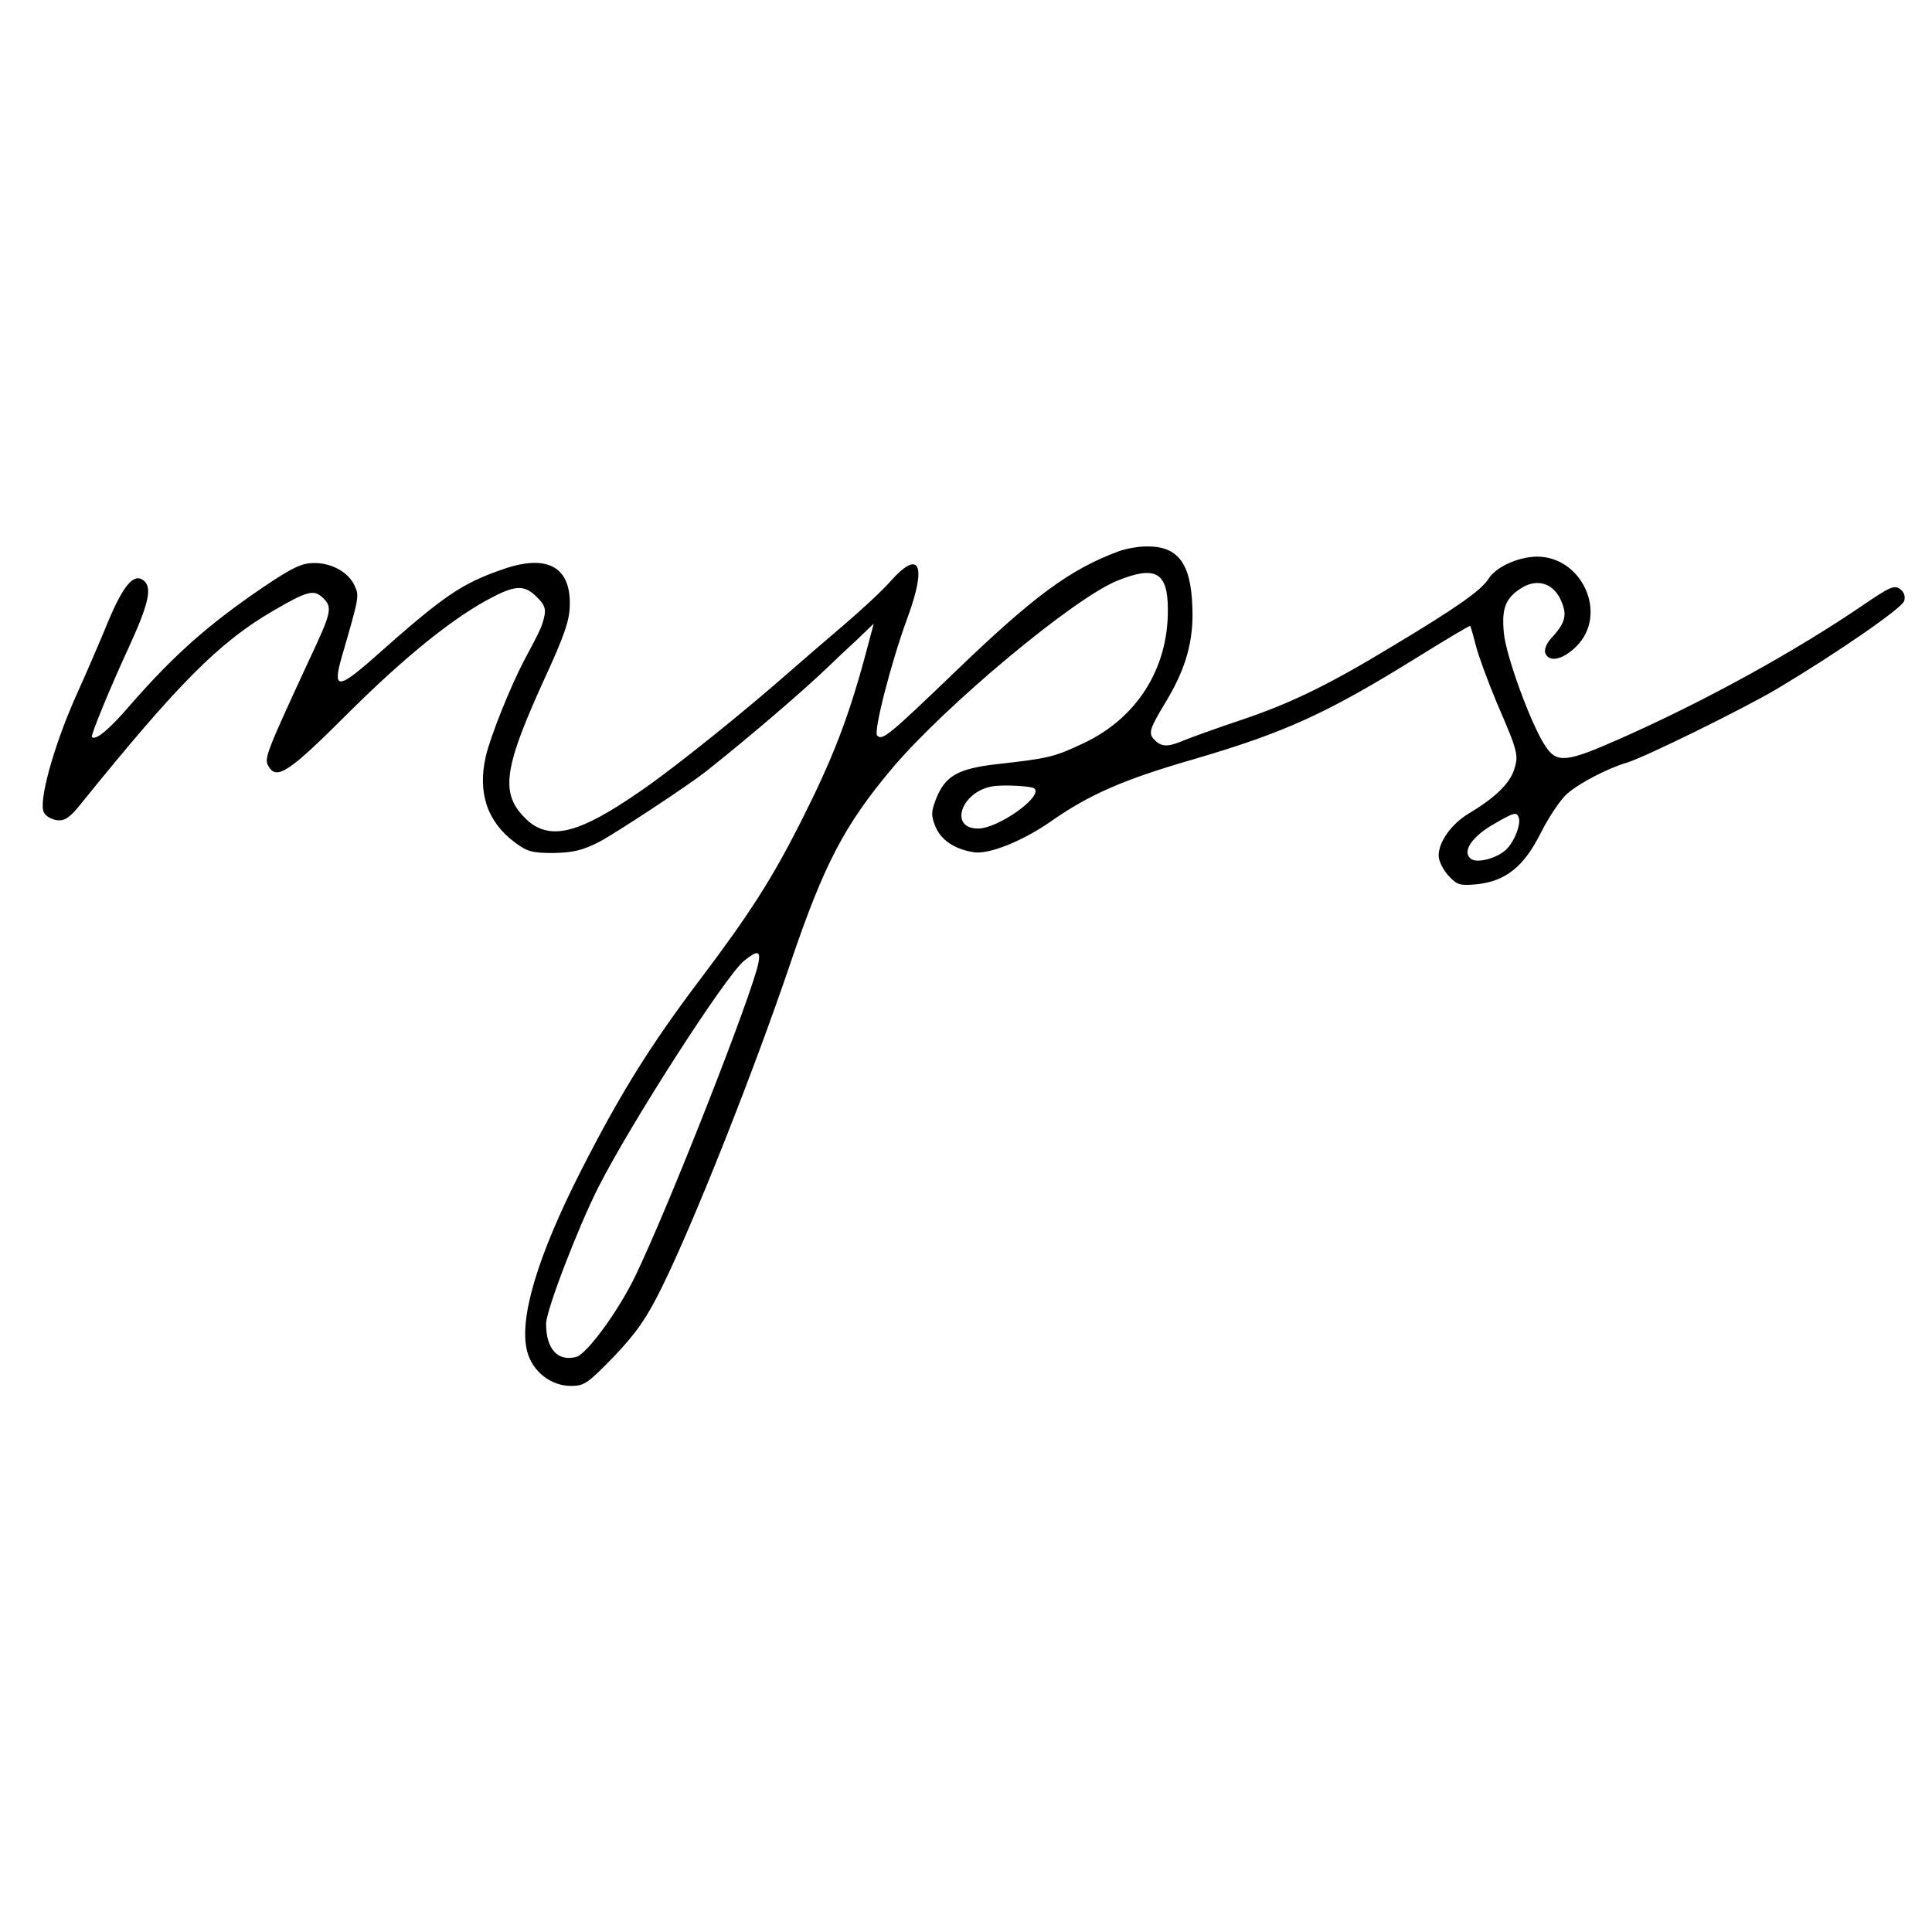
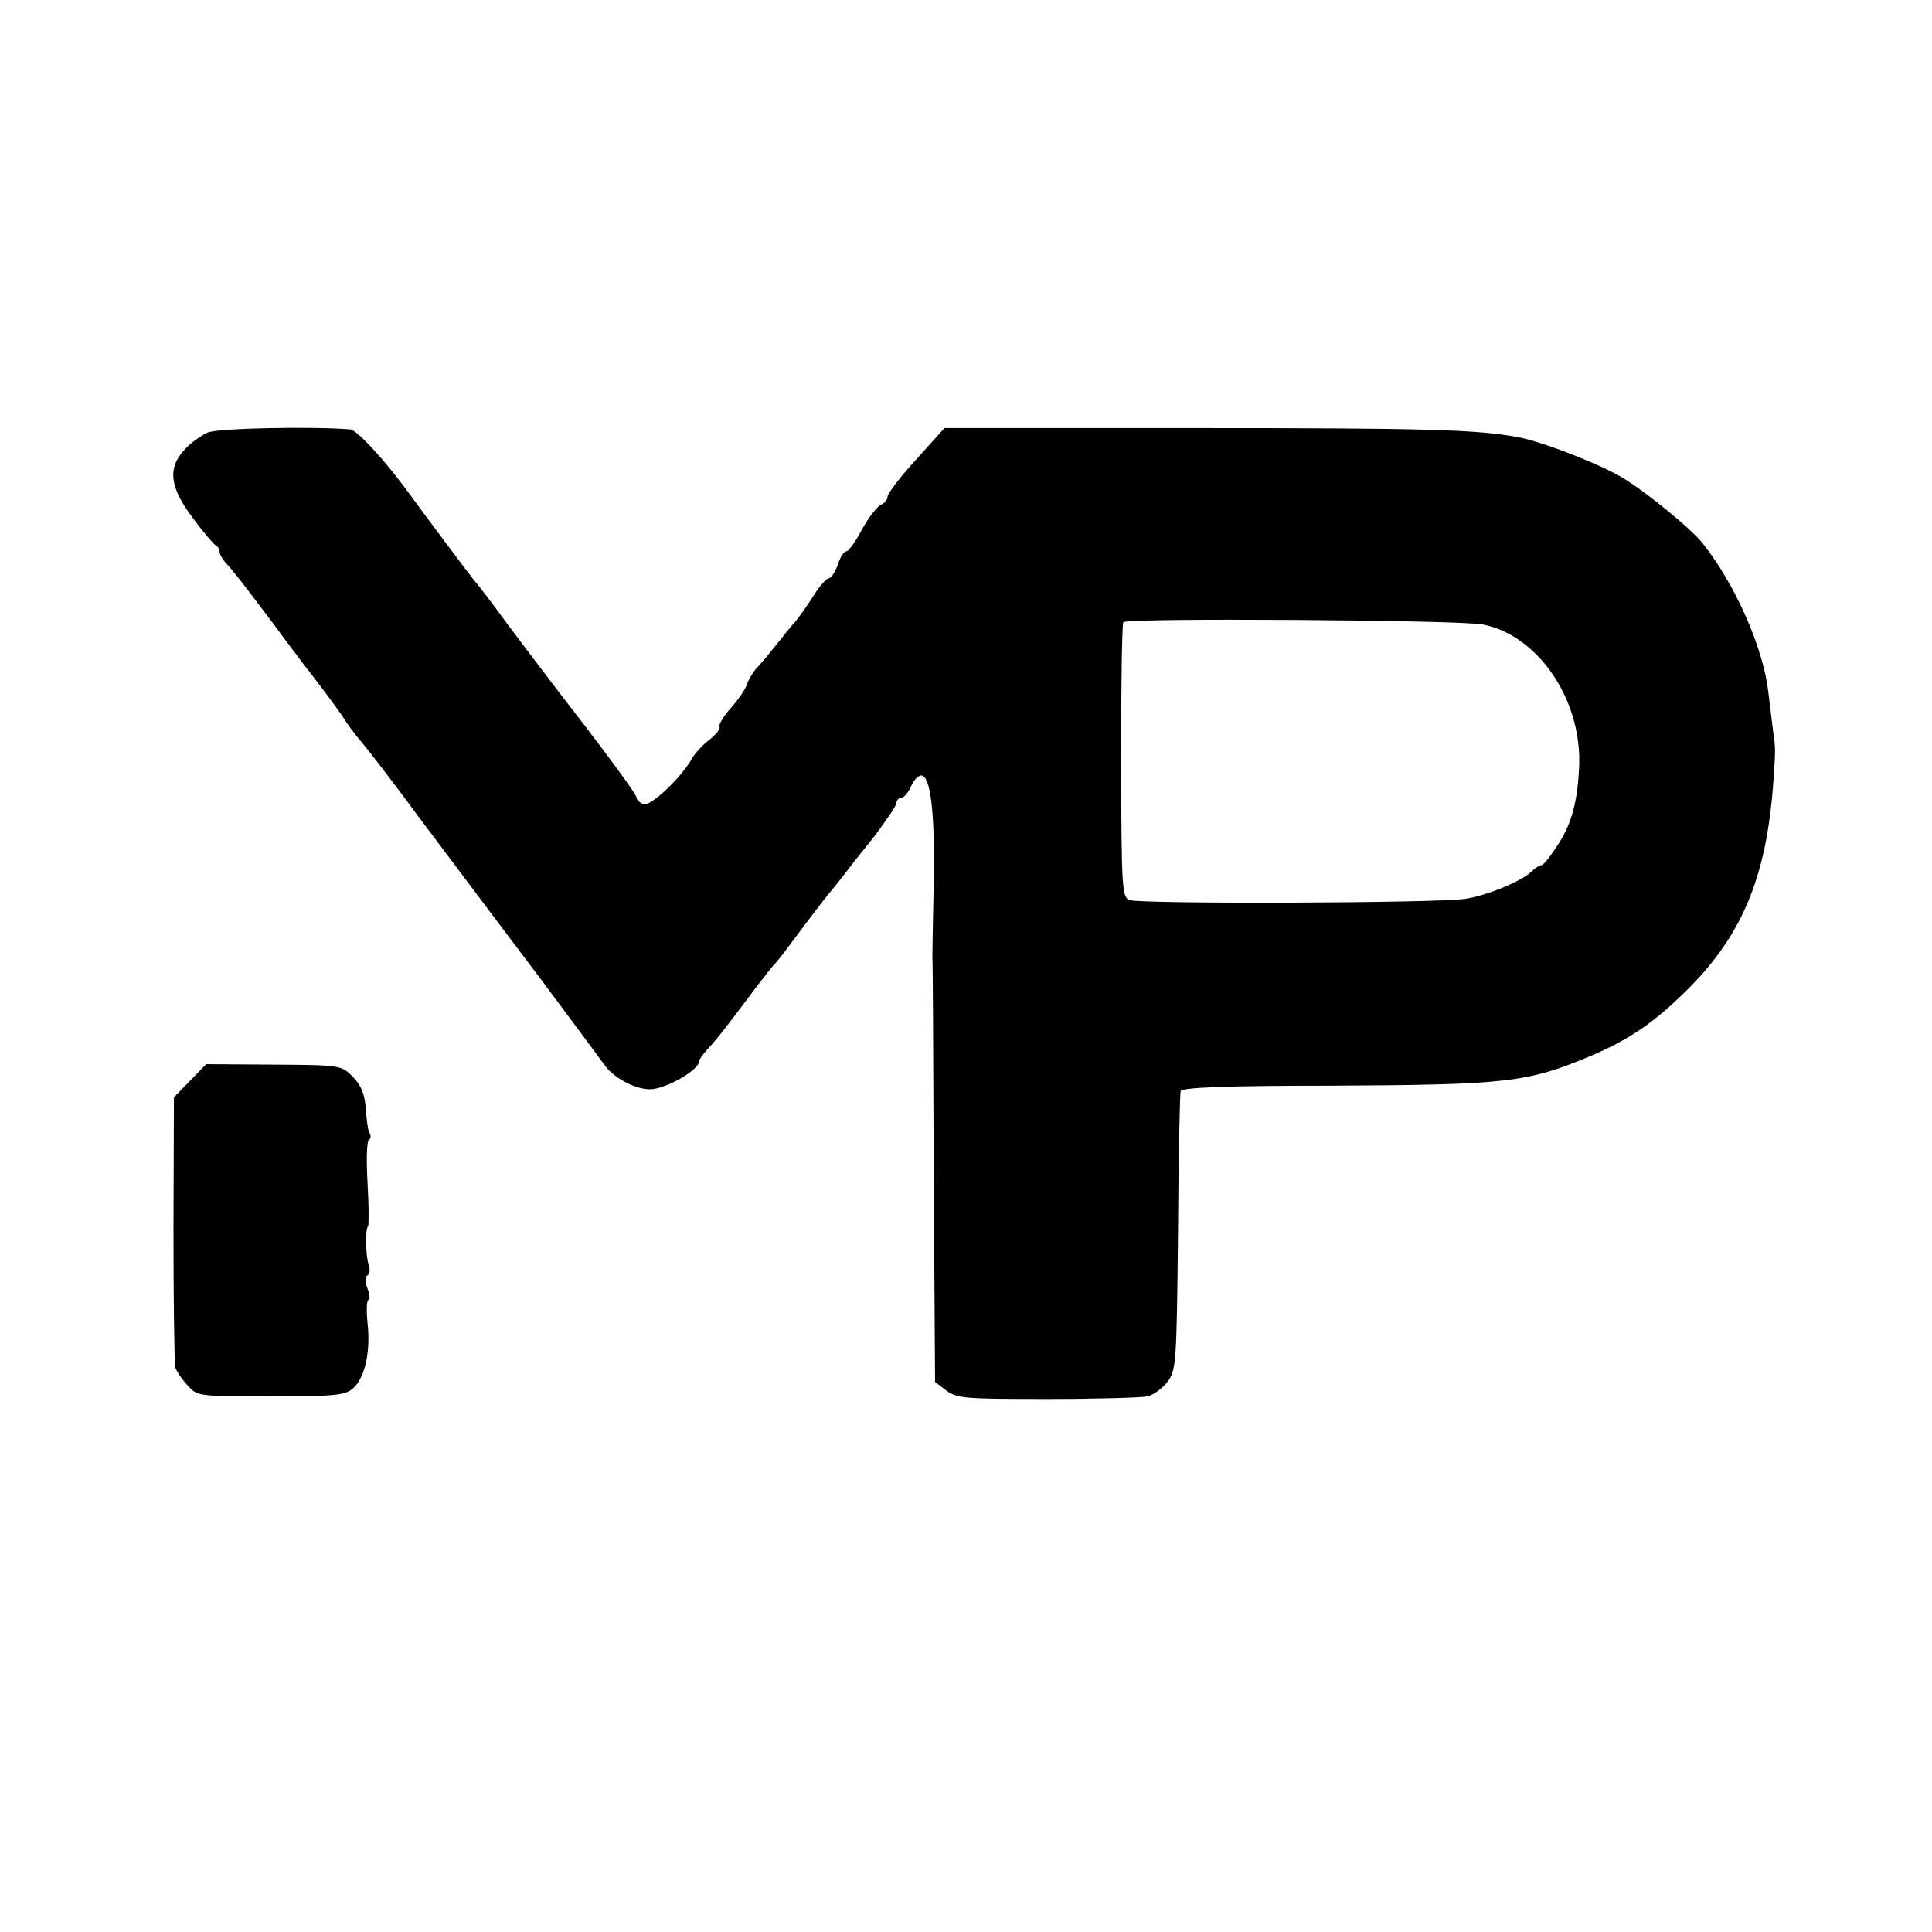
- <svg xmlns="http://www.w3.org/2000/svg" version="1.0" width="513pt" height="513pt" viewBox="0 0 513 513" preserveAspectRatio="xMidYMid meet">
-   <g transform="translate(0,513) scale(0.1,-0.1)" fill="#000000" stroke="none">
-     <path d="M2970 3666 c-129 -48 -224 -118 -430 -316 -182 -175 -197 -187 -211 -173 -10 10 37 194 80 311 53 143 33 186 -45 98 -21 -24 -77 -76 -124 -116 -47 -40 -112 -96 -145 -125 -122 -107 -273 -228 -365 -295 -171 -122 -250 -150 -313 -111 -19 12 -43 38 -53 59 -27 57 -9 129 76 317 61 132 73 169 73 212 1 98 -61 131 -173 93 -115 -39 -161 -71 -350 -239 -92 -81 -107 -81 -83 3 47 162 47 163 35 190 -16 36 -60 61 -107 61 -34 0 -57 -11 -136 -64 -147 -100 -238 -181 -354 -314 -55 -64 -91 -94 -101 -84 -4 3 48 130 97 236 56 122 65 165 37 182 -24 15 -51 -17 -89 -107 -20 -49 -60 -142 -89 -206 -60 -136 -99 -281 -83 -306 5 -10 21 -18 35 -20 20 -2 34 7 64 45 257 318 365 427 509 511 93 54 109 58 134 33 24 -24 21 -38 -37 -161 -113 -244 -121 -264 -110 -283 22 -40 53 -20 214 141 154 153 284 257 385 308 60 31 84 30 115 -2 20 -19 24 -31 19 -52 -6 -26 -10 -35 -54 -117 -36 -69 -88 -198 -101 -253 -22 -96 3 -173 76 -228 33 -25 46 -29 103 -29 52 1 78 7 121 29 44 23 237 150 285 188 115 91 263 218 330 283 11 11 42 40 68 64 l47 45 -24 -90 c-45 -165 -86 -271 -171 -439 -75 -148 -134 -241 -267 -417 -133 -176 -212 -304 -314 -504 -118 -231 -167 -398 -144 -483 14 -53 63 -91 116 -91 36 0 45 7 115 79 59 62 86 101 126 182 86 174 246 578 343 865 88 259 142 363 269 514 141 167 486 455 600 499 100 40 132 21 132 -78 1 -156 -82 -288 -225 -355 -76 -36 -93 -40 -229 -55 -103 -12 -137 -31 -161 -91 -14 -36 -14 -45 -2 -75 15 -36 51 -60 102 -68 40 -6 128 29 203 81 104 73 196 113 384 167 238 70 349 120 586 267 79 49 144 88 145 86 1 -2 8 -25 15 -53 7 -27 32 -95 55 -150 57 -132 59 -140 46 -180 -12 -36 -51 -74 -120 -115 -46 -28 -80 -75 -80 -112 0 -14 12 -38 26 -53 23 -25 30 -27 75 -23 77 8 126 47 171 138 21 41 52 88 70 103 32 28 107 67 158 82 47 14 309 143 397 195 161 96 333 215 339 234 4 12 0 24 -11 32 -15 11 -28 5 -94 -40 -186 -127 -426 -259 -655 -360 -136 -60 -162 -63 -192 -18 -37 54 -106 241 -111 303 -6 65 5 92 49 119 42 25 85 10 104 -37 16 -37 10 -58 -29 -100 -11 -12 -17 -29 -14 -37 10 -26 47 -18 83 18 85 85 15 239 -106 238 -49 -1 -107 -27 -127 -58 -20 -32 -86 -78 -256 -180 -173 -105 -275 -154 -411 -199 -57 -19 -120 -42 -140 -50 -45 -19 -61 -19 -80 0 -18 18 -14 29 30 102 53 88 74 162 70 252 -4 117 -39 162 -124 160 -20 0 -53 -6 -72 -13z m-223 -630 c22 -22 -97 -106 -150 -106 -78 0 -45 98 38 112 28 5 106 1 112 -6z m1286 -78 c5 -17 -10 -58 -30 -80 -23 -26 -81 -42 -98 -28 -23 19 3 58 60 91 57 33 62 34 68 17z m-2019 -384 c-15 -80 -240 -653 -328 -834 -44 -91 -128 -206 -156 -213 -49 -13 -80 21 -80 88 0 35 84 254 139 363 87 171 339 563 387 601 35 28 44 27 38 -5z" />
+ <svg xmlns="http://www.w3.org/2000/svg" version="1.0" width="431pt" height="431pt" viewBox="0 0 431 431" preserveAspectRatio="xMidYMid meet">
+   <g transform="translate(0,431) scale(0.1,-0.1)" fill="#000000" stroke="none">
+     <path d="M463 3345 c-15 -7 -39 -24 -52 -39 -38 -41 -32 -85 21 -154 23 -31 46 -58 51 -60 4 -2 7 -8 7 -14 0 -5 6 -15 13 -23 17 -18 34 -40 102 -130 32 -44 63 -84 67 -90 38 -48 86 -113 94 -126 5 -9 23 -34 41 -55 18 -21 76 -97 129 -169 141 -188 224 -298 237 -315 10 -13 41 -54 153 -205 8 -11 18 -25 22 -30 20 -29 68 -55 102 -55 34 0 109 42 110 63 0 4 8 15 18 26 20 21 45 53 103 131 23 30 44 57 48 60 3 3 26 32 50 65 25 33 57 76 73 95 16 19 32 40 36 45 4 6 31 40 60 76 28 37 52 72 52 78 0 6 5 11 10 11 6 0 16 11 22 25 6 14 16 25 23 25 21 0 31 -83 28 -240 -2 -85 -3 -159 -3 -165 1 -5 2 -221 3 -479 l3 -469 25 -19 c23 -18 44 -19 226 -19 110 0 211 3 224 6 13 4 33 18 44 33 19 25 20 45 23 332 1 168 4 310 6 316 3 8 102 12 333 12 399 2 440 7 583 67 85 36 142 75 216 149 122 122 175 252 190 461 5 71 5 77 0 110 -2 17 -7 57 -11 90 -11 99 -73 239 -145 331 -26 34 -133 121 -185 151 -52 30 -178 79 -230 88 -92 17 -211 20 -719 20 l-559 0 -63 -70 c-35 -38 -64 -76 -64 -83 0 -7 -7 -15 -15 -18 -8 -4 -27 -28 -42 -55 -14 -27 -30 -49 -35 -49 -5 0 -14 -13 -19 -30 -6 -16 -15 -30 -20 -30 -5 0 -20 -17 -33 -37 -13 -21 -32 -48 -42 -60 -11 -12 -29 -35 -41 -50 -12 -15 -30 -37 -41 -49 -11 -11 -22 -30 -26 -41 -3 -11 -20 -35 -36 -53 -16 -18 -27 -36 -25 -41 3 -4 -7 -17 -22 -29 -16 -12 -32 -30 -38 -40 -24 -44 -94 -110 -109 -104 -9 3 -16 10 -16 15 0 6 -51 76 -113 157 -63 81 -140 183 -173 227 -32 44 -66 89 -76 100 -15 19 -97 128 -143 191 -54 75 -118 144 -133 146 -82 7 -296 3 -319 -7z m2844 -428 c122 -23 220 -164 216 -312 -3 -78 -15 -127 -44 -174 -18 -28 -35 -51 -40 -51 -4 0 -14 -6 -22 -14 -21 -21 -97 -53 -147 -61 -56 -10 -725 -12 -750 -3 -17 6 -18 24 -19 309 0 166 2 306 5 311 6 10 747 5 801 -5z" />
+     <path d="M424 1899 l-36 -37 -1 -294 c0 -161 2 -300 4 -308 2 -8 14 -26 27 -40 22 -25 23 -25 186 -25 144 0 166 2 184 18 26 24 39 80 32 145 -3 28 -2 52 2 52 4 0 3 11 -2 25 -6 15 -6 27 0 30 5 3 6 13 3 22 -7 18 -9 81 -2 87 2 2 2 46 -1 96 -3 51 -2 94 3 97 4 2 5 9 2 14 -4 5 -7 29 -9 55 -2 33 -10 52 -29 72 -26 26 -28 26 -177 27 l-150 1 -36 -37z" />
  </g>
</svg>
